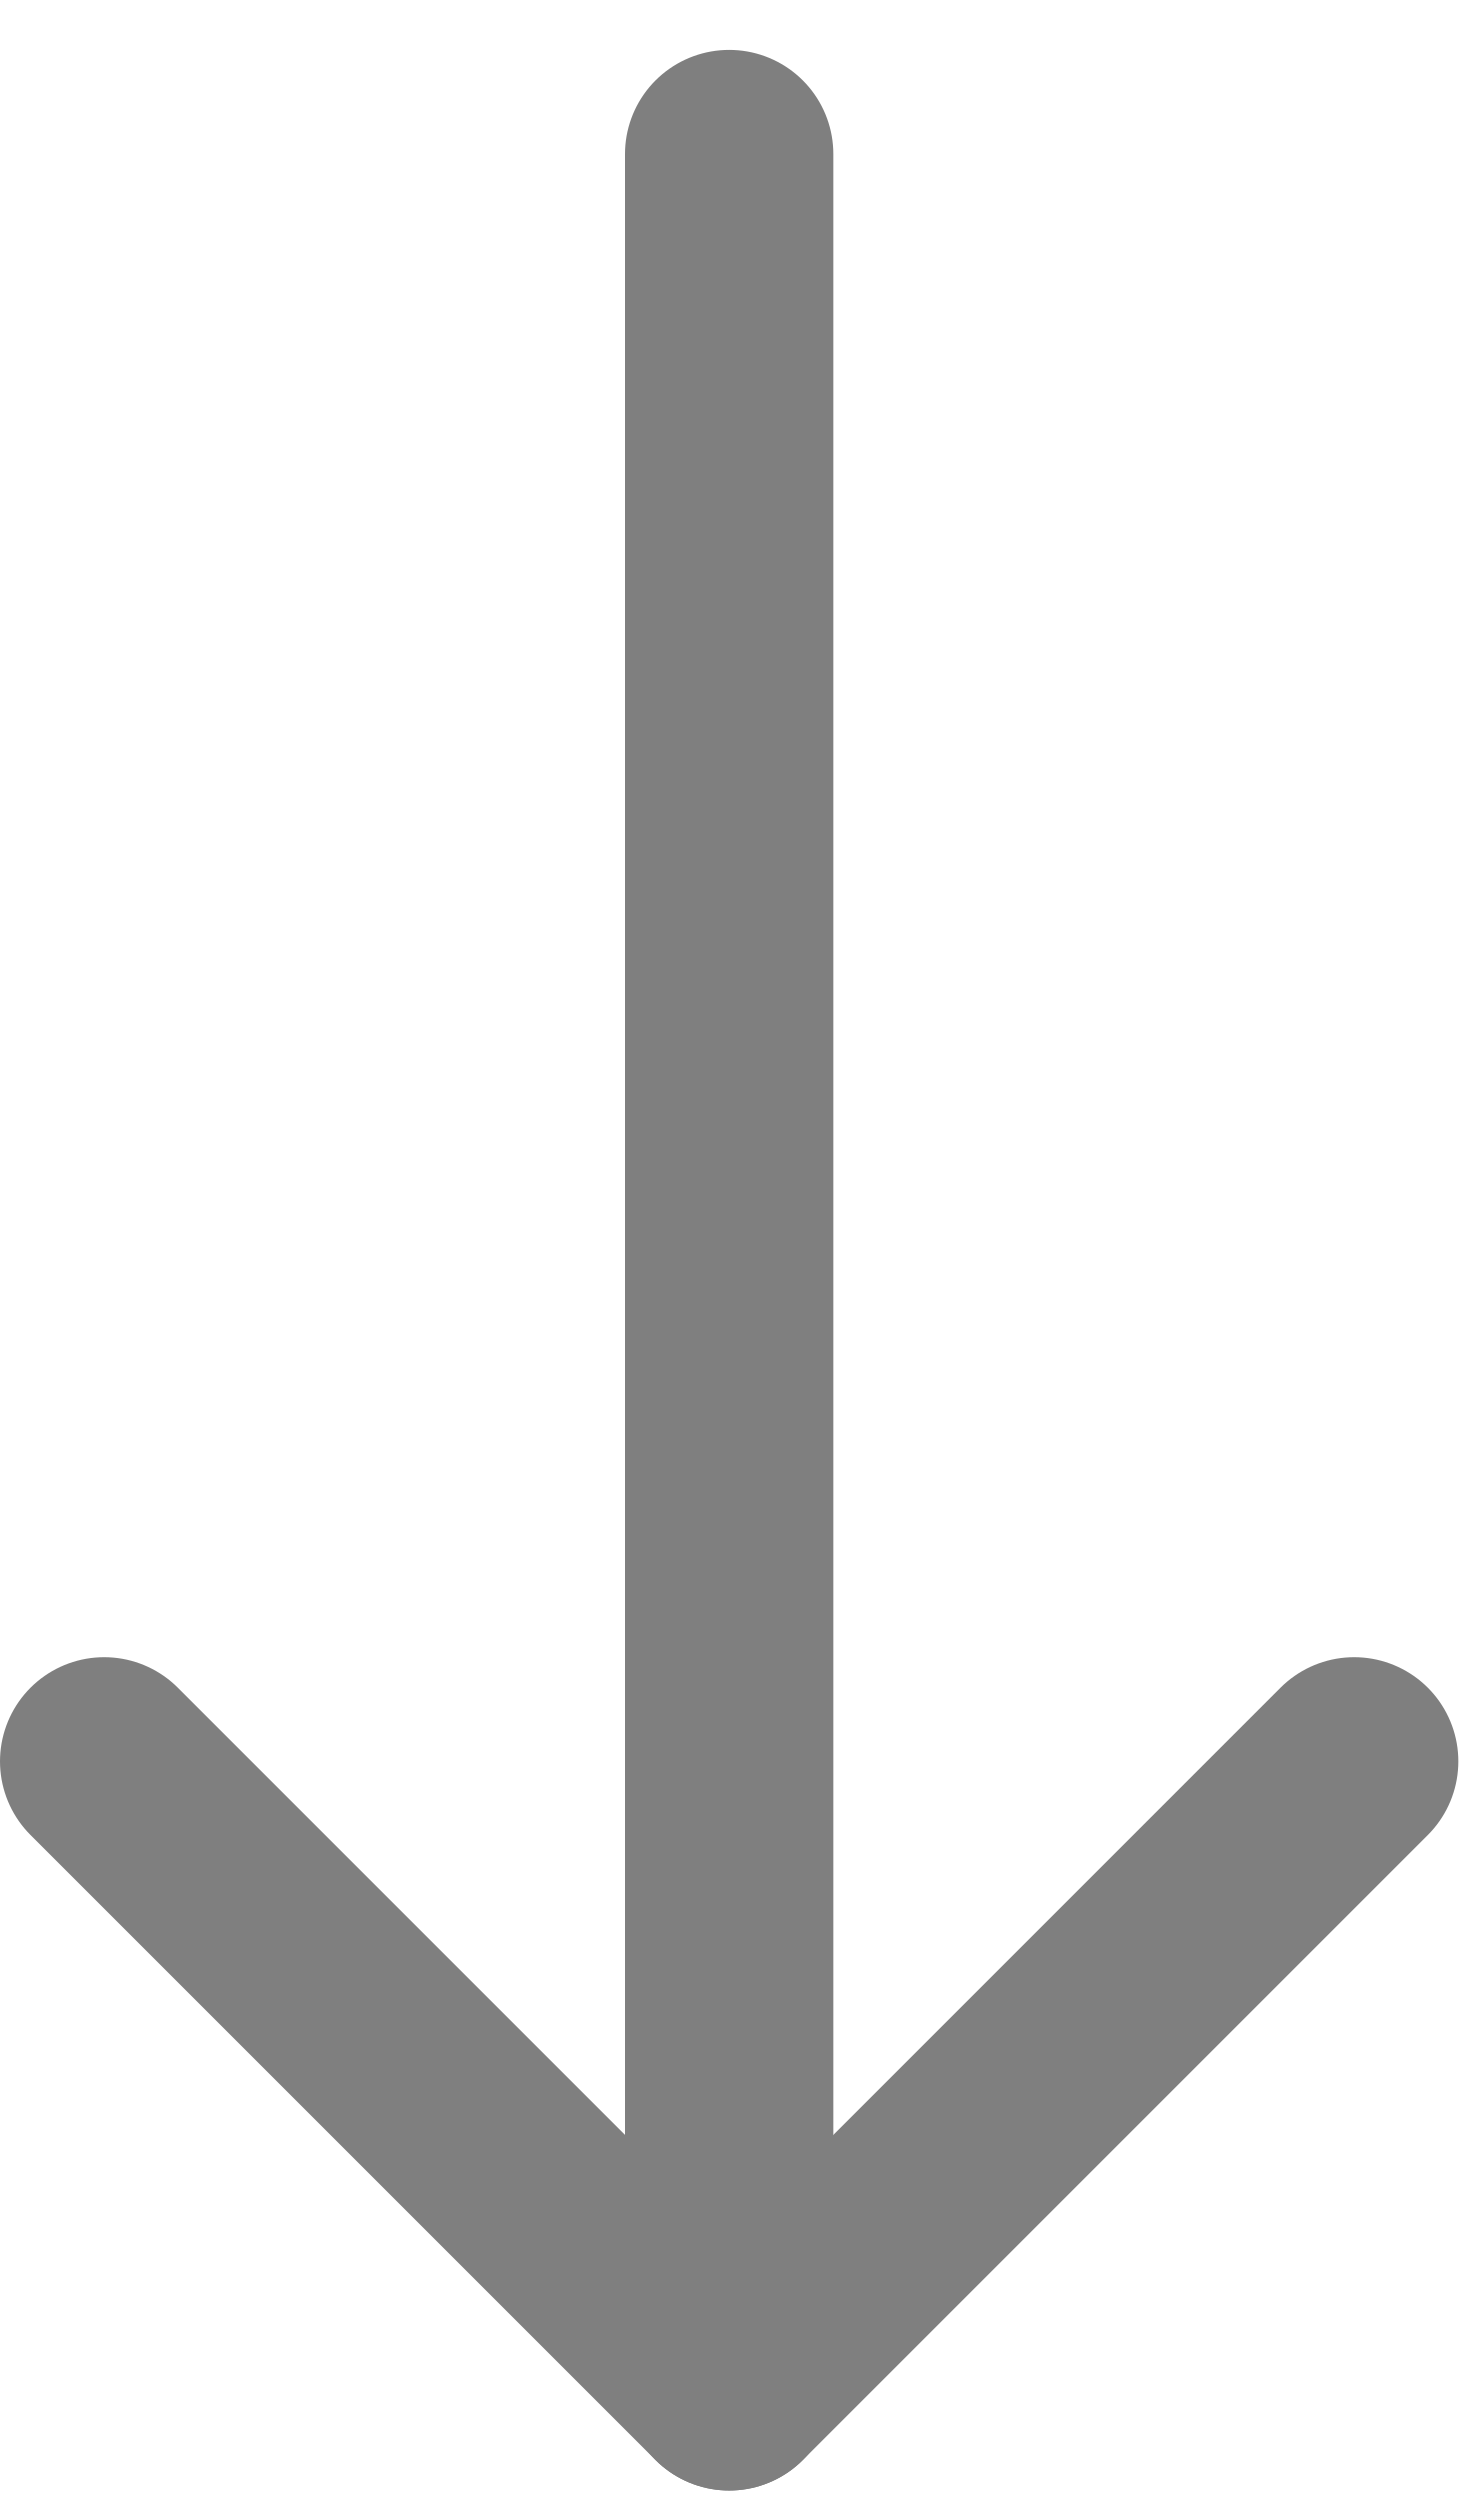
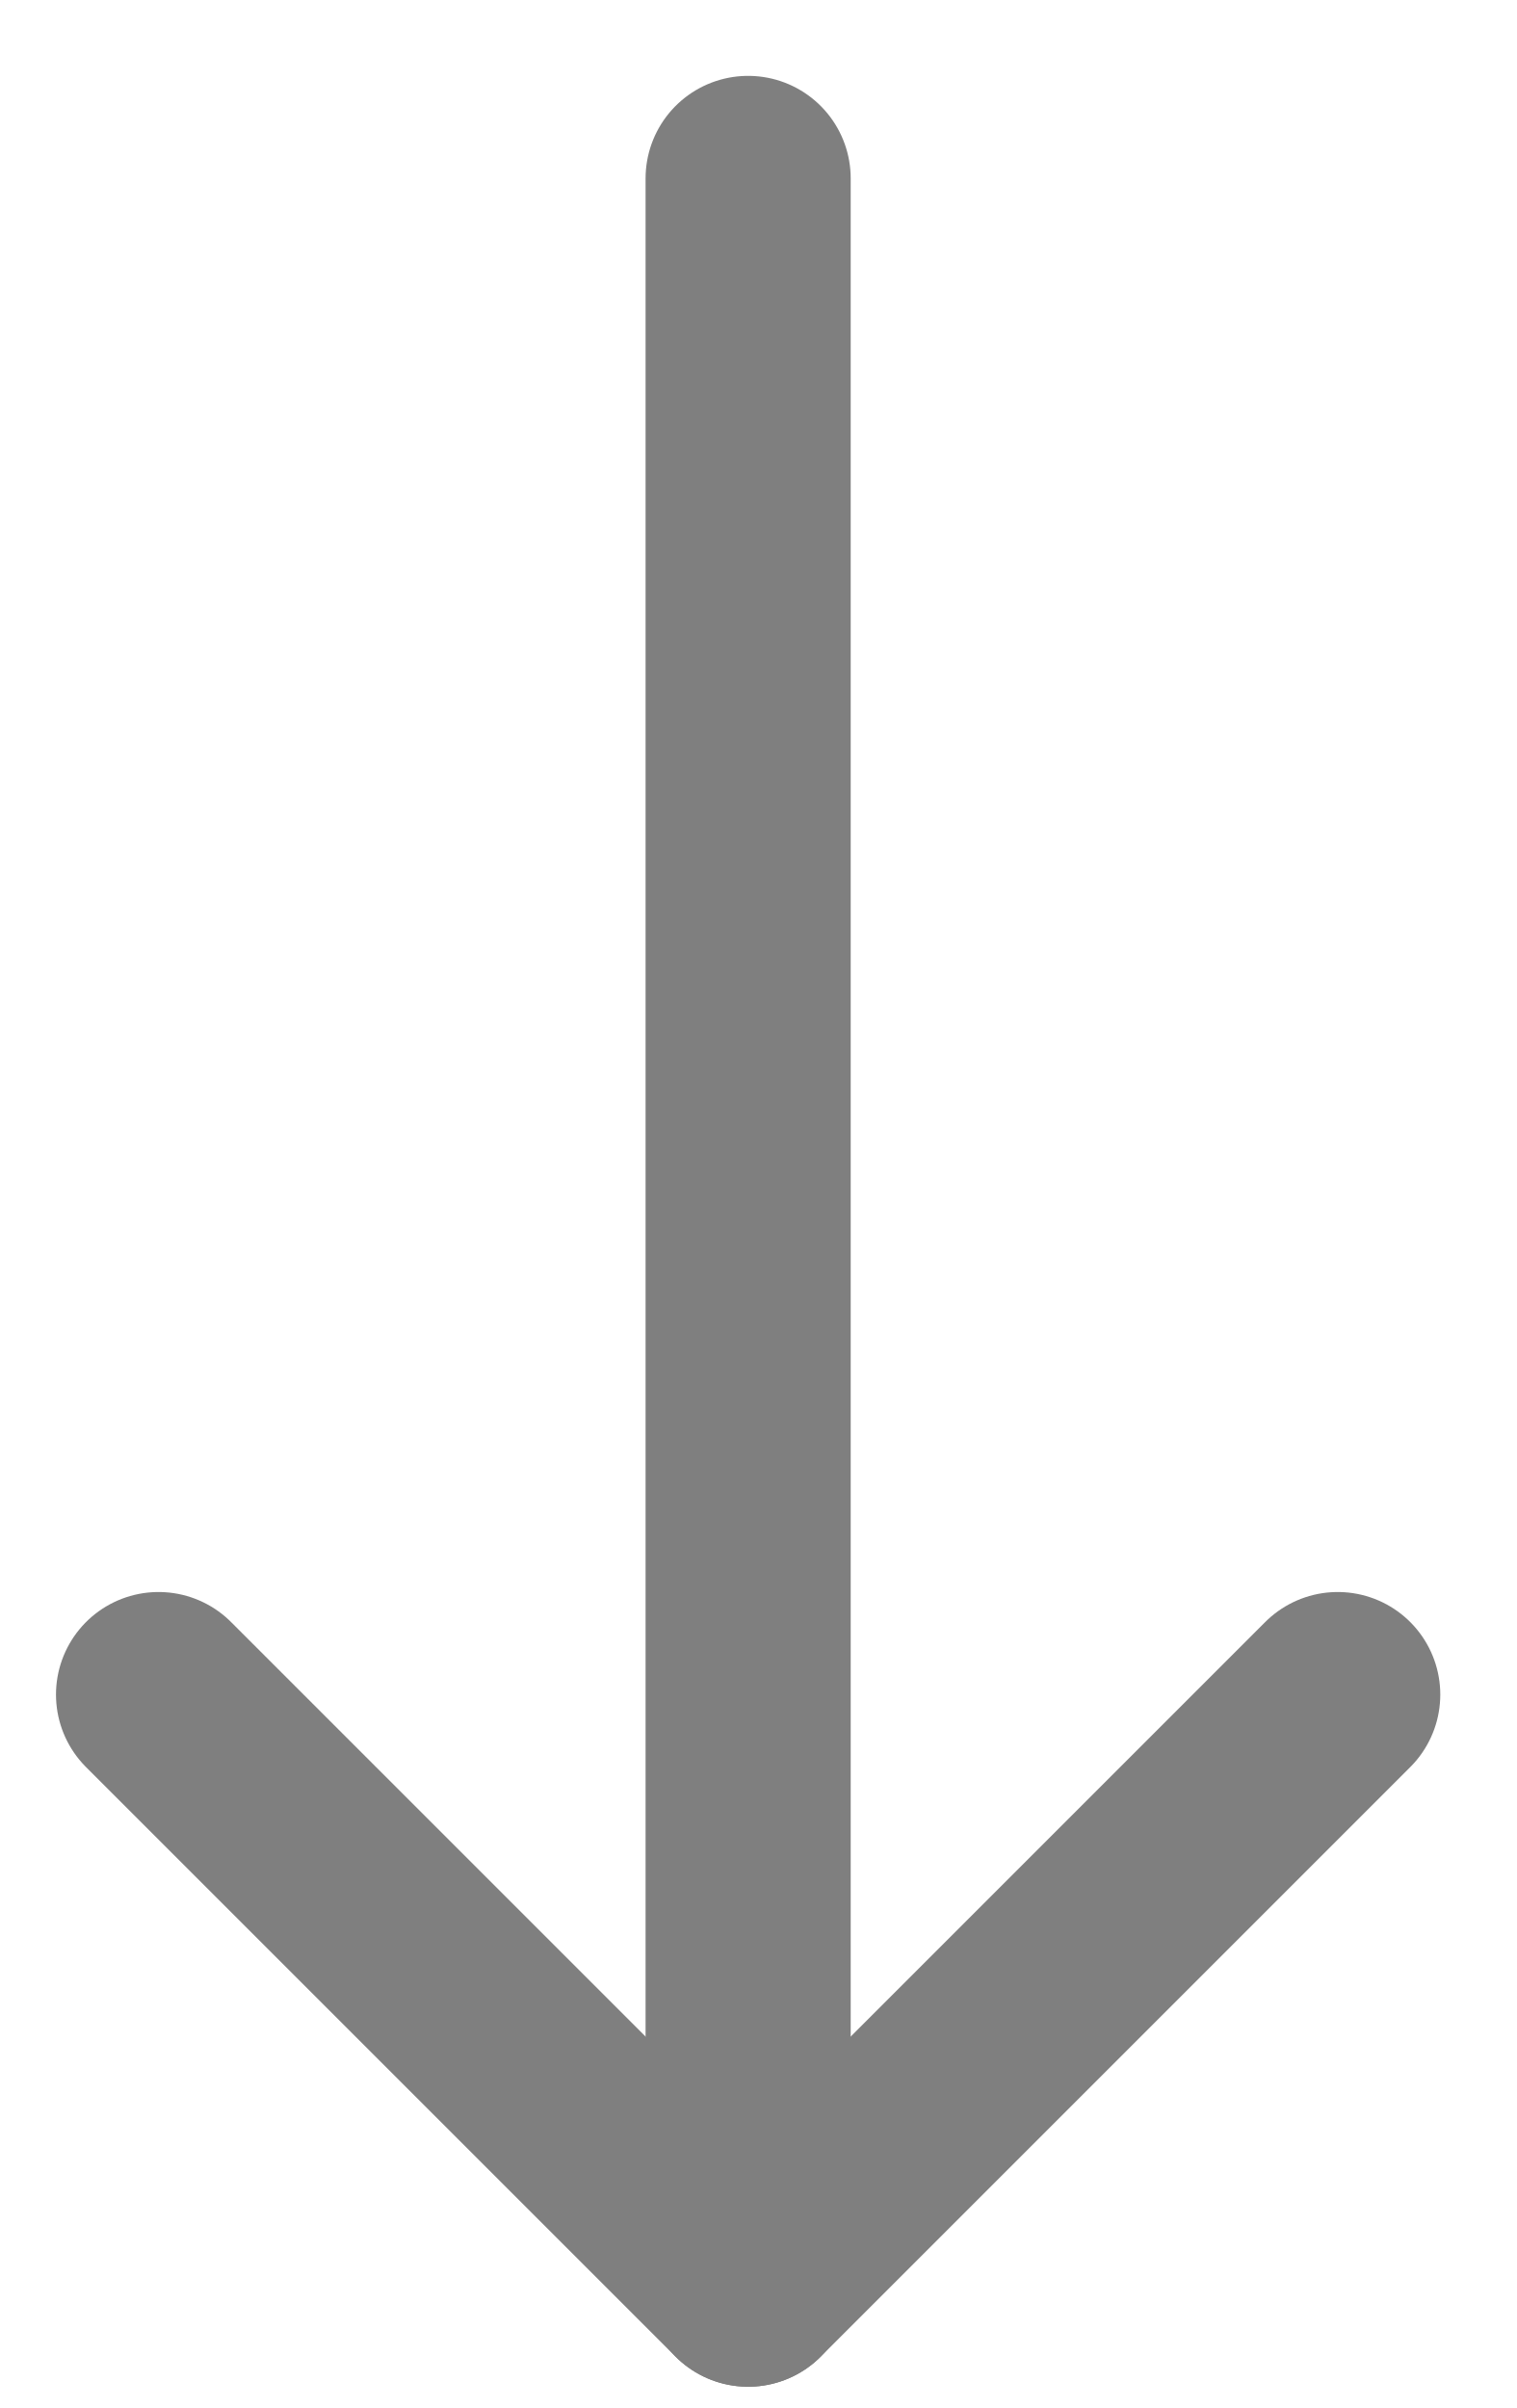
- <svg xmlns="http://www.w3.org/2000/svg" width="14" height="24" viewBox="0 0 14 24" fill="none">
-   <g opacity="0.5">
-     <path d="M7 1.479L7 22.909" stroke="black" stroke-width="2" stroke-linecap="round" stroke-linejoin="round" />
-     <path d="M13 16.909L7 22.909L1 16.909" stroke="black" stroke-width="2" stroke-linecap="round" stroke-linejoin="round" />
+ <svg xmlns="http://www.w3.org/2000/svg" width="17" height="27" fill="none">
+   <g>
+     <g transform="rotate(-180 8.38889 13.8058)" id="svg_1" opacity="0.5">
+       <path id="svg_2" stroke-linejoin="round" stroke-linecap="round" stroke-width="2.3" stroke="black" d="m8.389,25.611l0,-23.611" />
+       <path id="svg_3" stroke-linejoin="round" stroke-linecap="round" stroke-width="2.3" stroke="black" d="m1.778,8.611l6.611,-6.611l6.611,6.611" />
+     </g>
  </g>
</svg>
